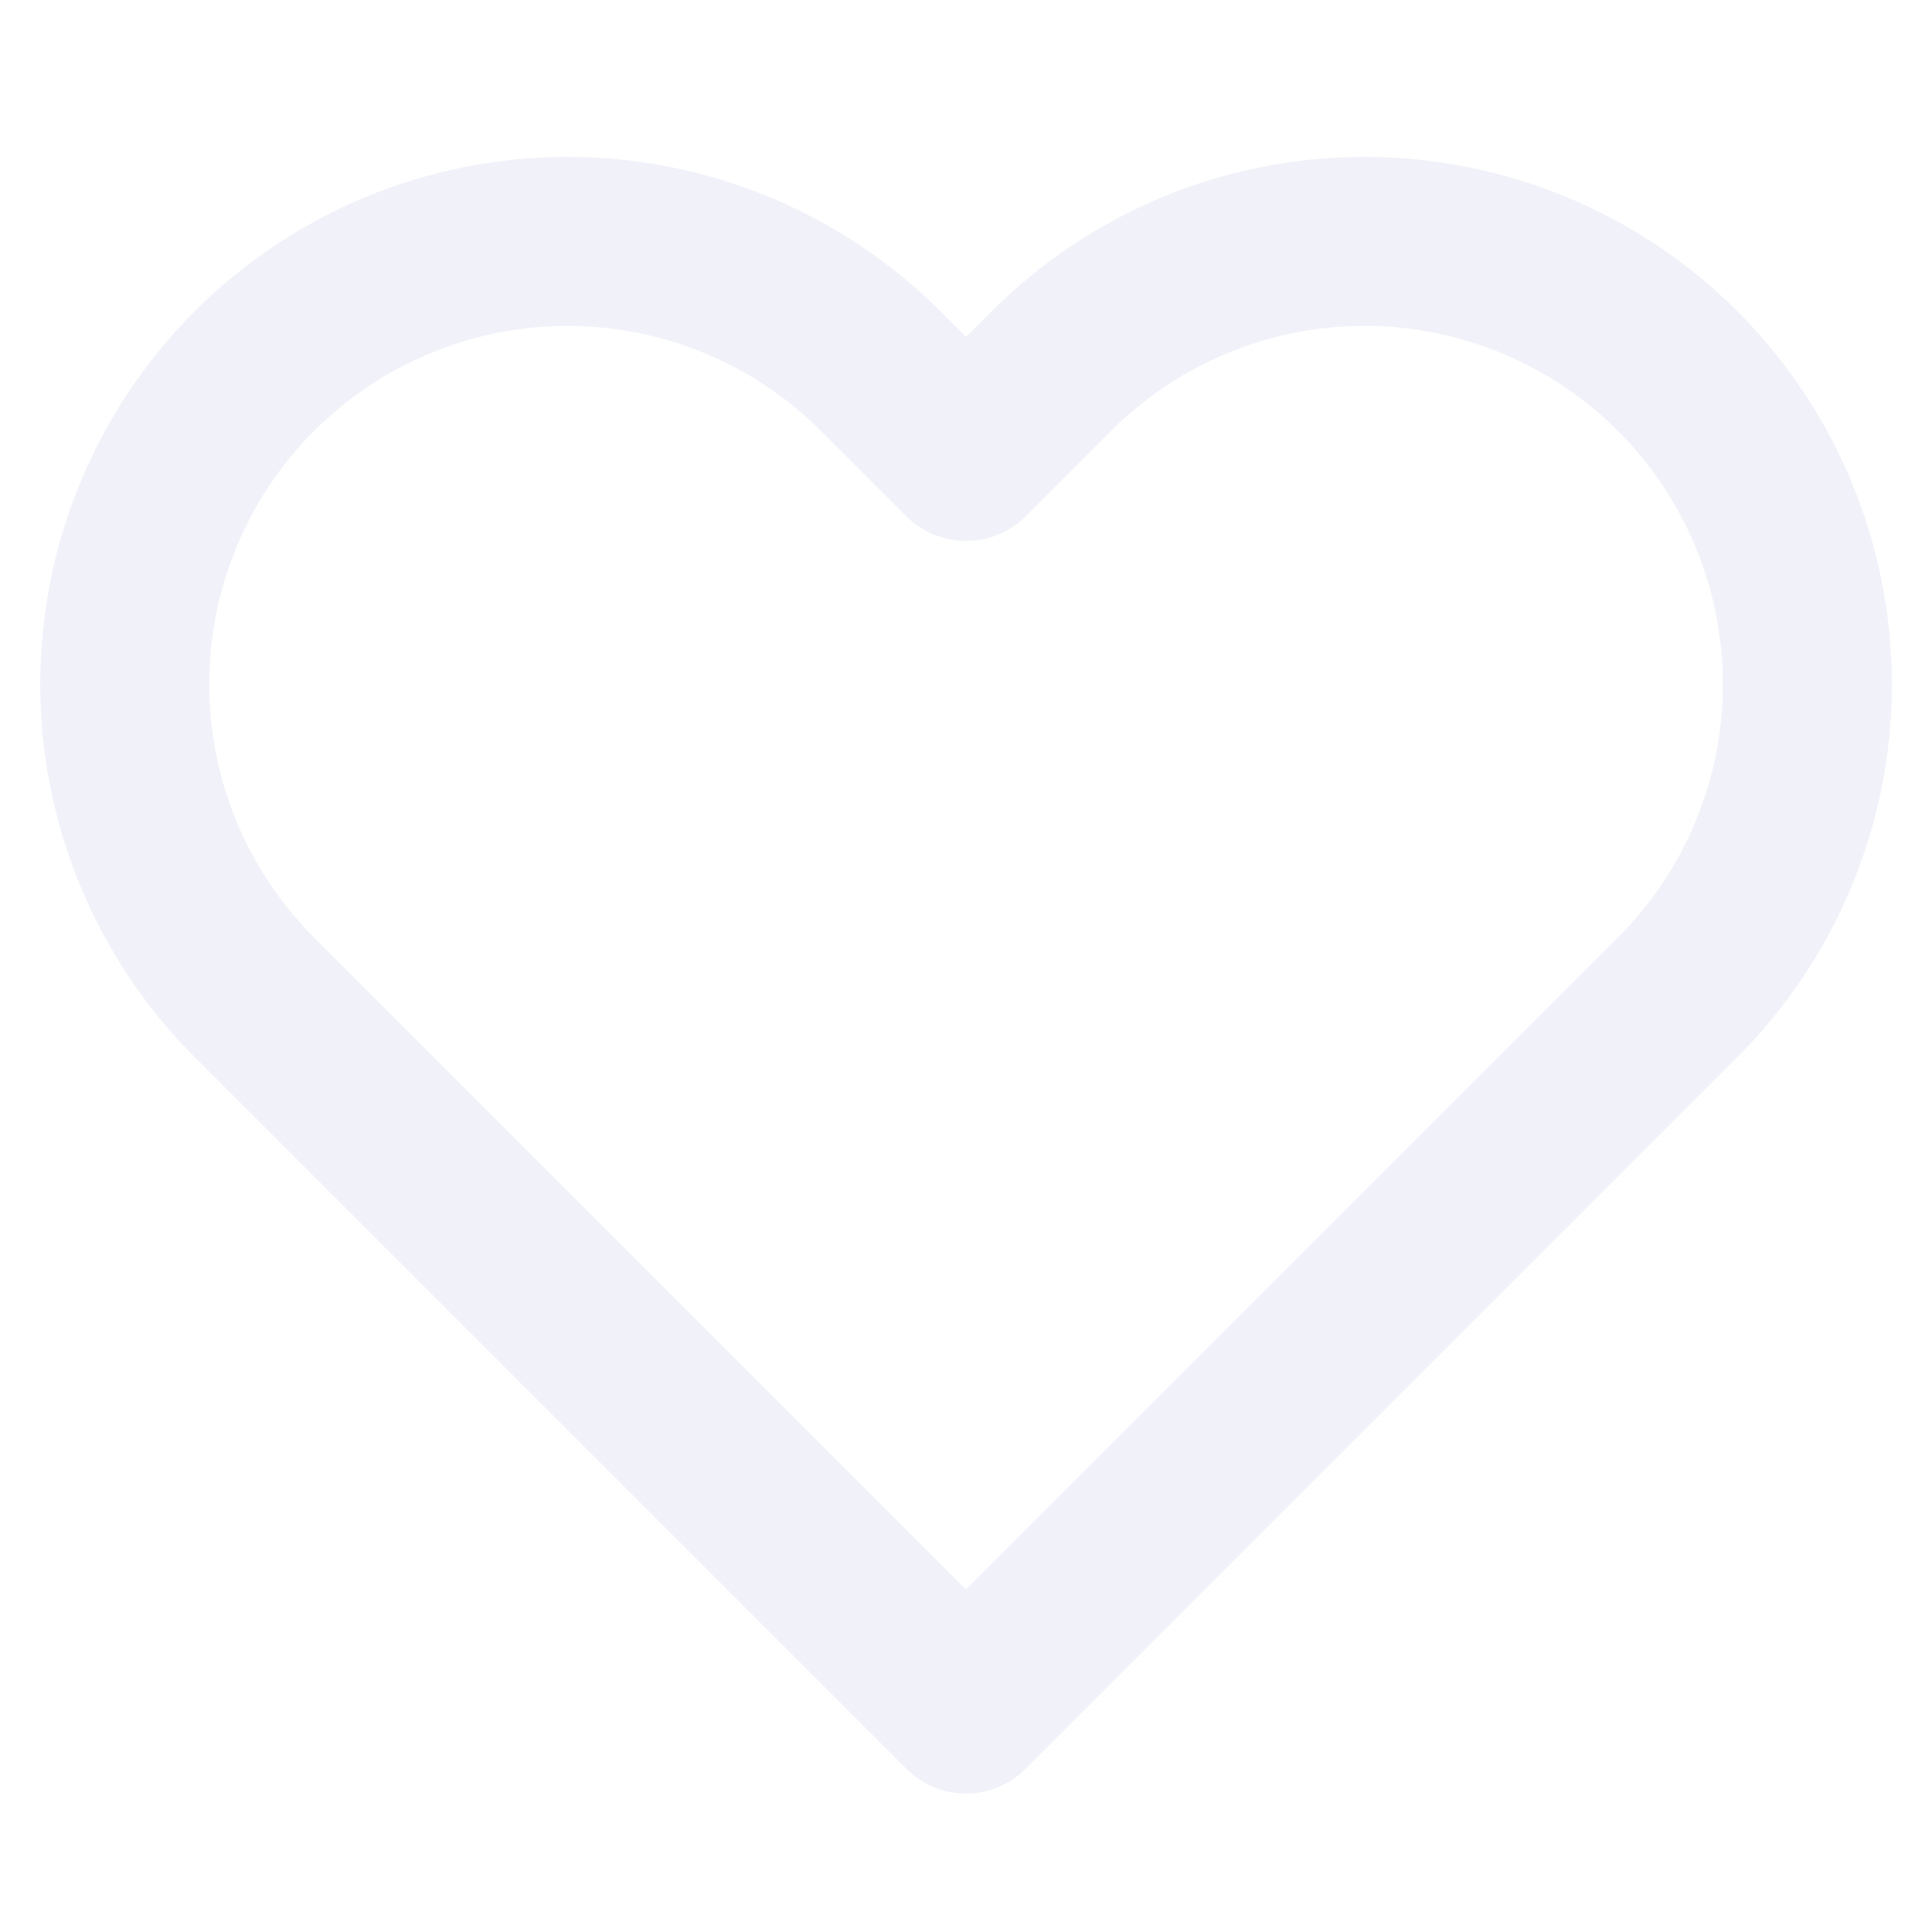
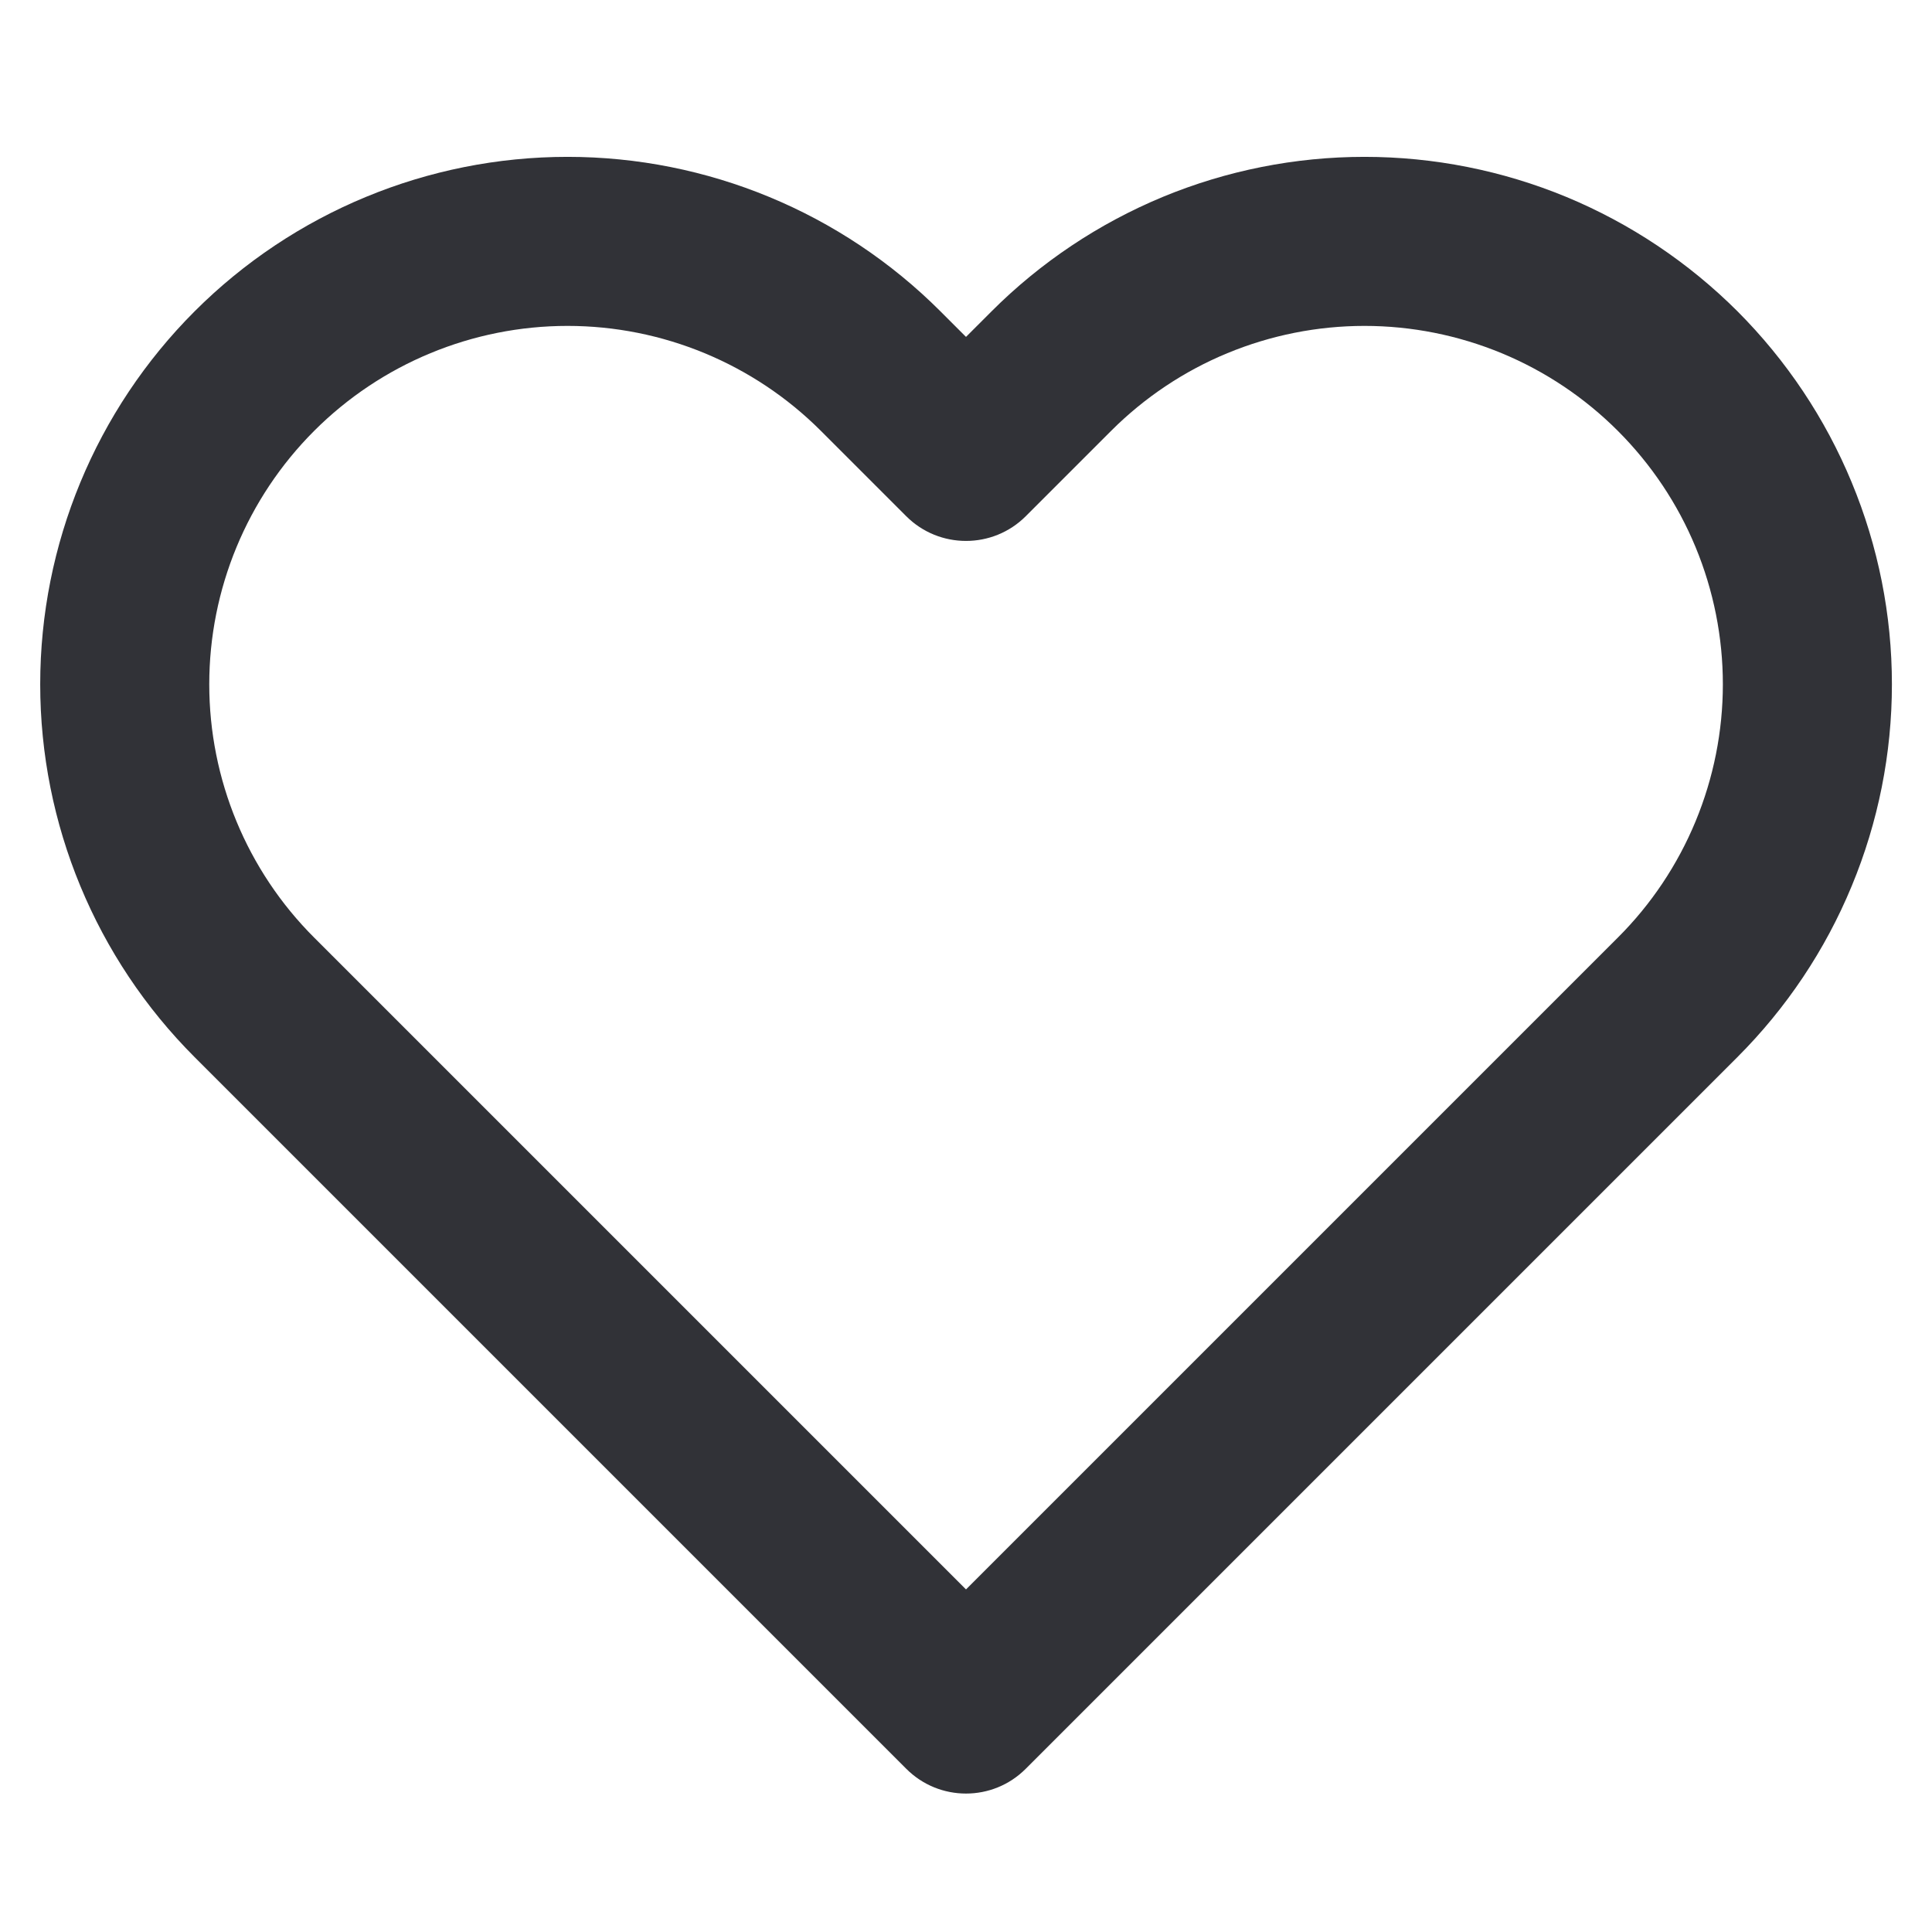
<svg xmlns="http://www.w3.org/2000/svg" width="16" height="16" viewBox="0 0 16 16" fill="none">
-   <path fill-rule="evenodd" clip-rule="evenodd" d="M9.629 1.631C10.158 1.412 10.726 1.299 11.3 1.299C11.874 1.299 12.442 1.412 12.972 1.631C13.502 1.851 13.983 2.173 14.389 2.578C14.794 2.984 15.116 3.465 15.335 3.995C15.555 4.525 15.668 5.093 15.668 5.667C15.668 6.24 15.555 6.808 15.335 7.338C15.116 7.868 14.794 8.349 14.388 8.755C14.388 8.755 14.388 8.755 14.388 8.755L8.495 14.648C8.222 14.922 7.778 14.922 7.505 14.648L1.612 8.755C0.793 7.936 0.333 6.825 0.333 5.667C0.333 4.508 0.793 3.397 1.612 2.578C2.431 1.759 3.542 1.299 4.7 1.299C5.858 1.299 6.969 1.759 7.788 2.578L8 2.79L8.212 2.578C8.212 2.579 8.212 2.578 8.212 2.578C8.617 2.173 9.099 1.851 9.629 1.631ZM13.398 3.568C13.123 3.293 12.796 3.074 12.436 2.925C12.076 2.776 11.69 2.699 11.3 2.699C10.91 2.699 10.524 2.776 10.164 2.925C9.804 3.074 9.477 3.293 9.202 3.568L8.495 4.275C8.222 4.548 7.778 4.548 7.505 4.275L6.798 3.568C6.242 3.012 5.487 2.699 4.7 2.699C3.913 2.699 3.158 3.012 2.602 3.568C2.045 4.125 1.733 4.88 1.733 5.667C1.733 6.454 2.045 7.209 2.602 7.765L8 13.163L13.398 7.765C13.674 7.49 13.893 7.162 14.042 6.802C14.191 6.442 14.268 6.056 14.268 5.667C14.268 5.277 14.191 4.891 14.042 4.531C13.893 4.171 13.674 3.844 13.398 3.568Z" fill="#F1F2F9" />
+   <path fill-rule="evenodd" clip-rule="evenodd" d="M9.629 1.631C10.158 1.412 10.726 1.299 11.3 1.299C11.874 1.299 12.442 1.412 12.972 1.631C13.502 1.851 13.983 2.173 14.389 2.578C14.794 2.984 15.116 3.465 15.335 3.995C15.555 4.525 15.668 5.093 15.668 5.667C15.668 6.24 15.555 6.808 15.335 7.338C15.116 7.868 14.794 8.349 14.388 8.755C14.388 8.755 14.388 8.755 14.388 8.755L8.495 14.648C8.222 14.922 7.778 14.922 7.505 14.648L1.612 8.755C0.793 7.936 0.333 6.825 0.333 5.667C0.333 4.508 0.793 3.397 1.612 2.578C2.431 1.759 3.542 1.299 4.7 1.299C5.858 1.299 6.969 1.759 7.788 2.578L8 2.79L8.212 2.578C8.212 2.579 8.212 2.578 8.212 2.578C8.617 2.173 9.099 1.851 9.629 1.631ZM13.398 3.568C13.123 3.293 12.796 3.074 12.436 2.925C12.076 2.776 11.69 2.699 11.3 2.699C10.91 2.699 10.524 2.776 10.164 2.925C9.804 3.074 9.477 3.293 9.202 3.568L8.495 4.275C8.222 4.548 7.778 4.548 7.505 4.275L6.798 3.568C6.242 3.012 5.487 2.699 4.7 2.699C3.913 2.699 3.158 3.012 2.602 3.568C2.045 4.125 1.733 4.88 1.733 5.667C1.733 6.454 2.045 7.209 2.602 7.765L8 13.163L13.398 7.765C13.674 7.49 13.893 7.162 14.042 6.802C14.191 6.442 14.268 6.056 14.268 5.667C14.268 5.277 14.191 4.891 14.042 4.531C13.893 4.171 13.674 3.844 13.398 3.568Z" fill="#313237" />
</svg>
